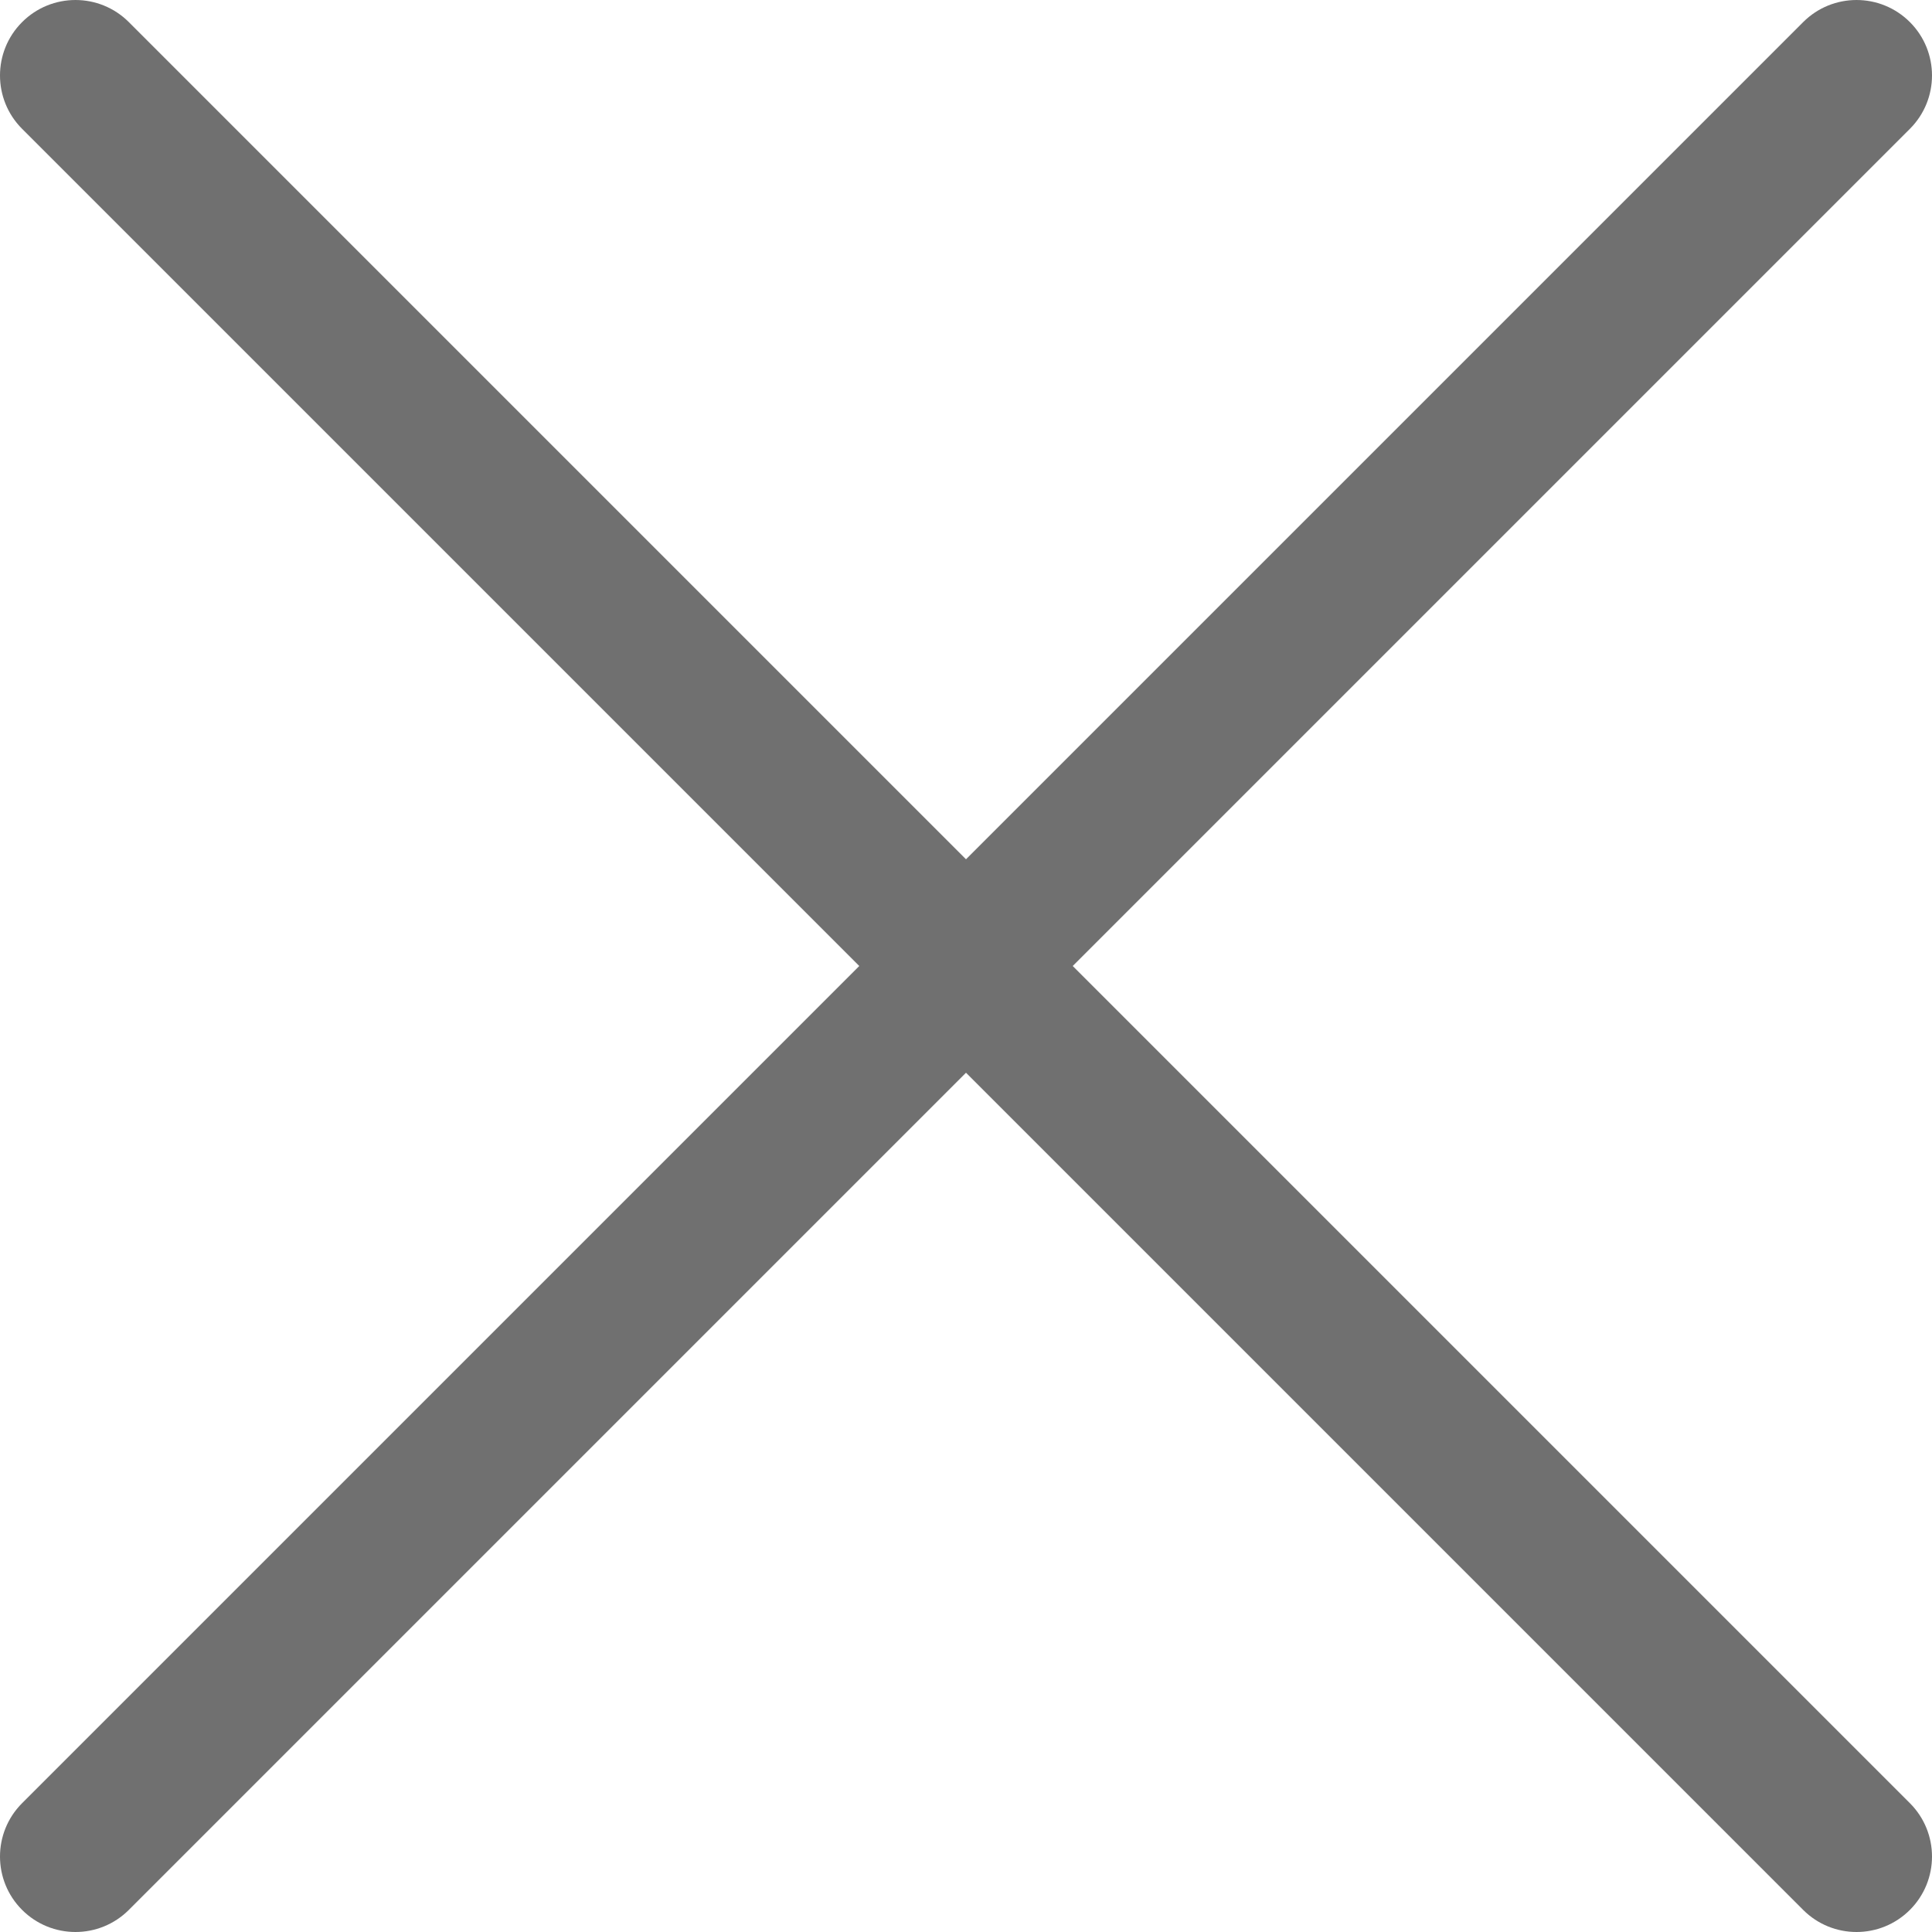
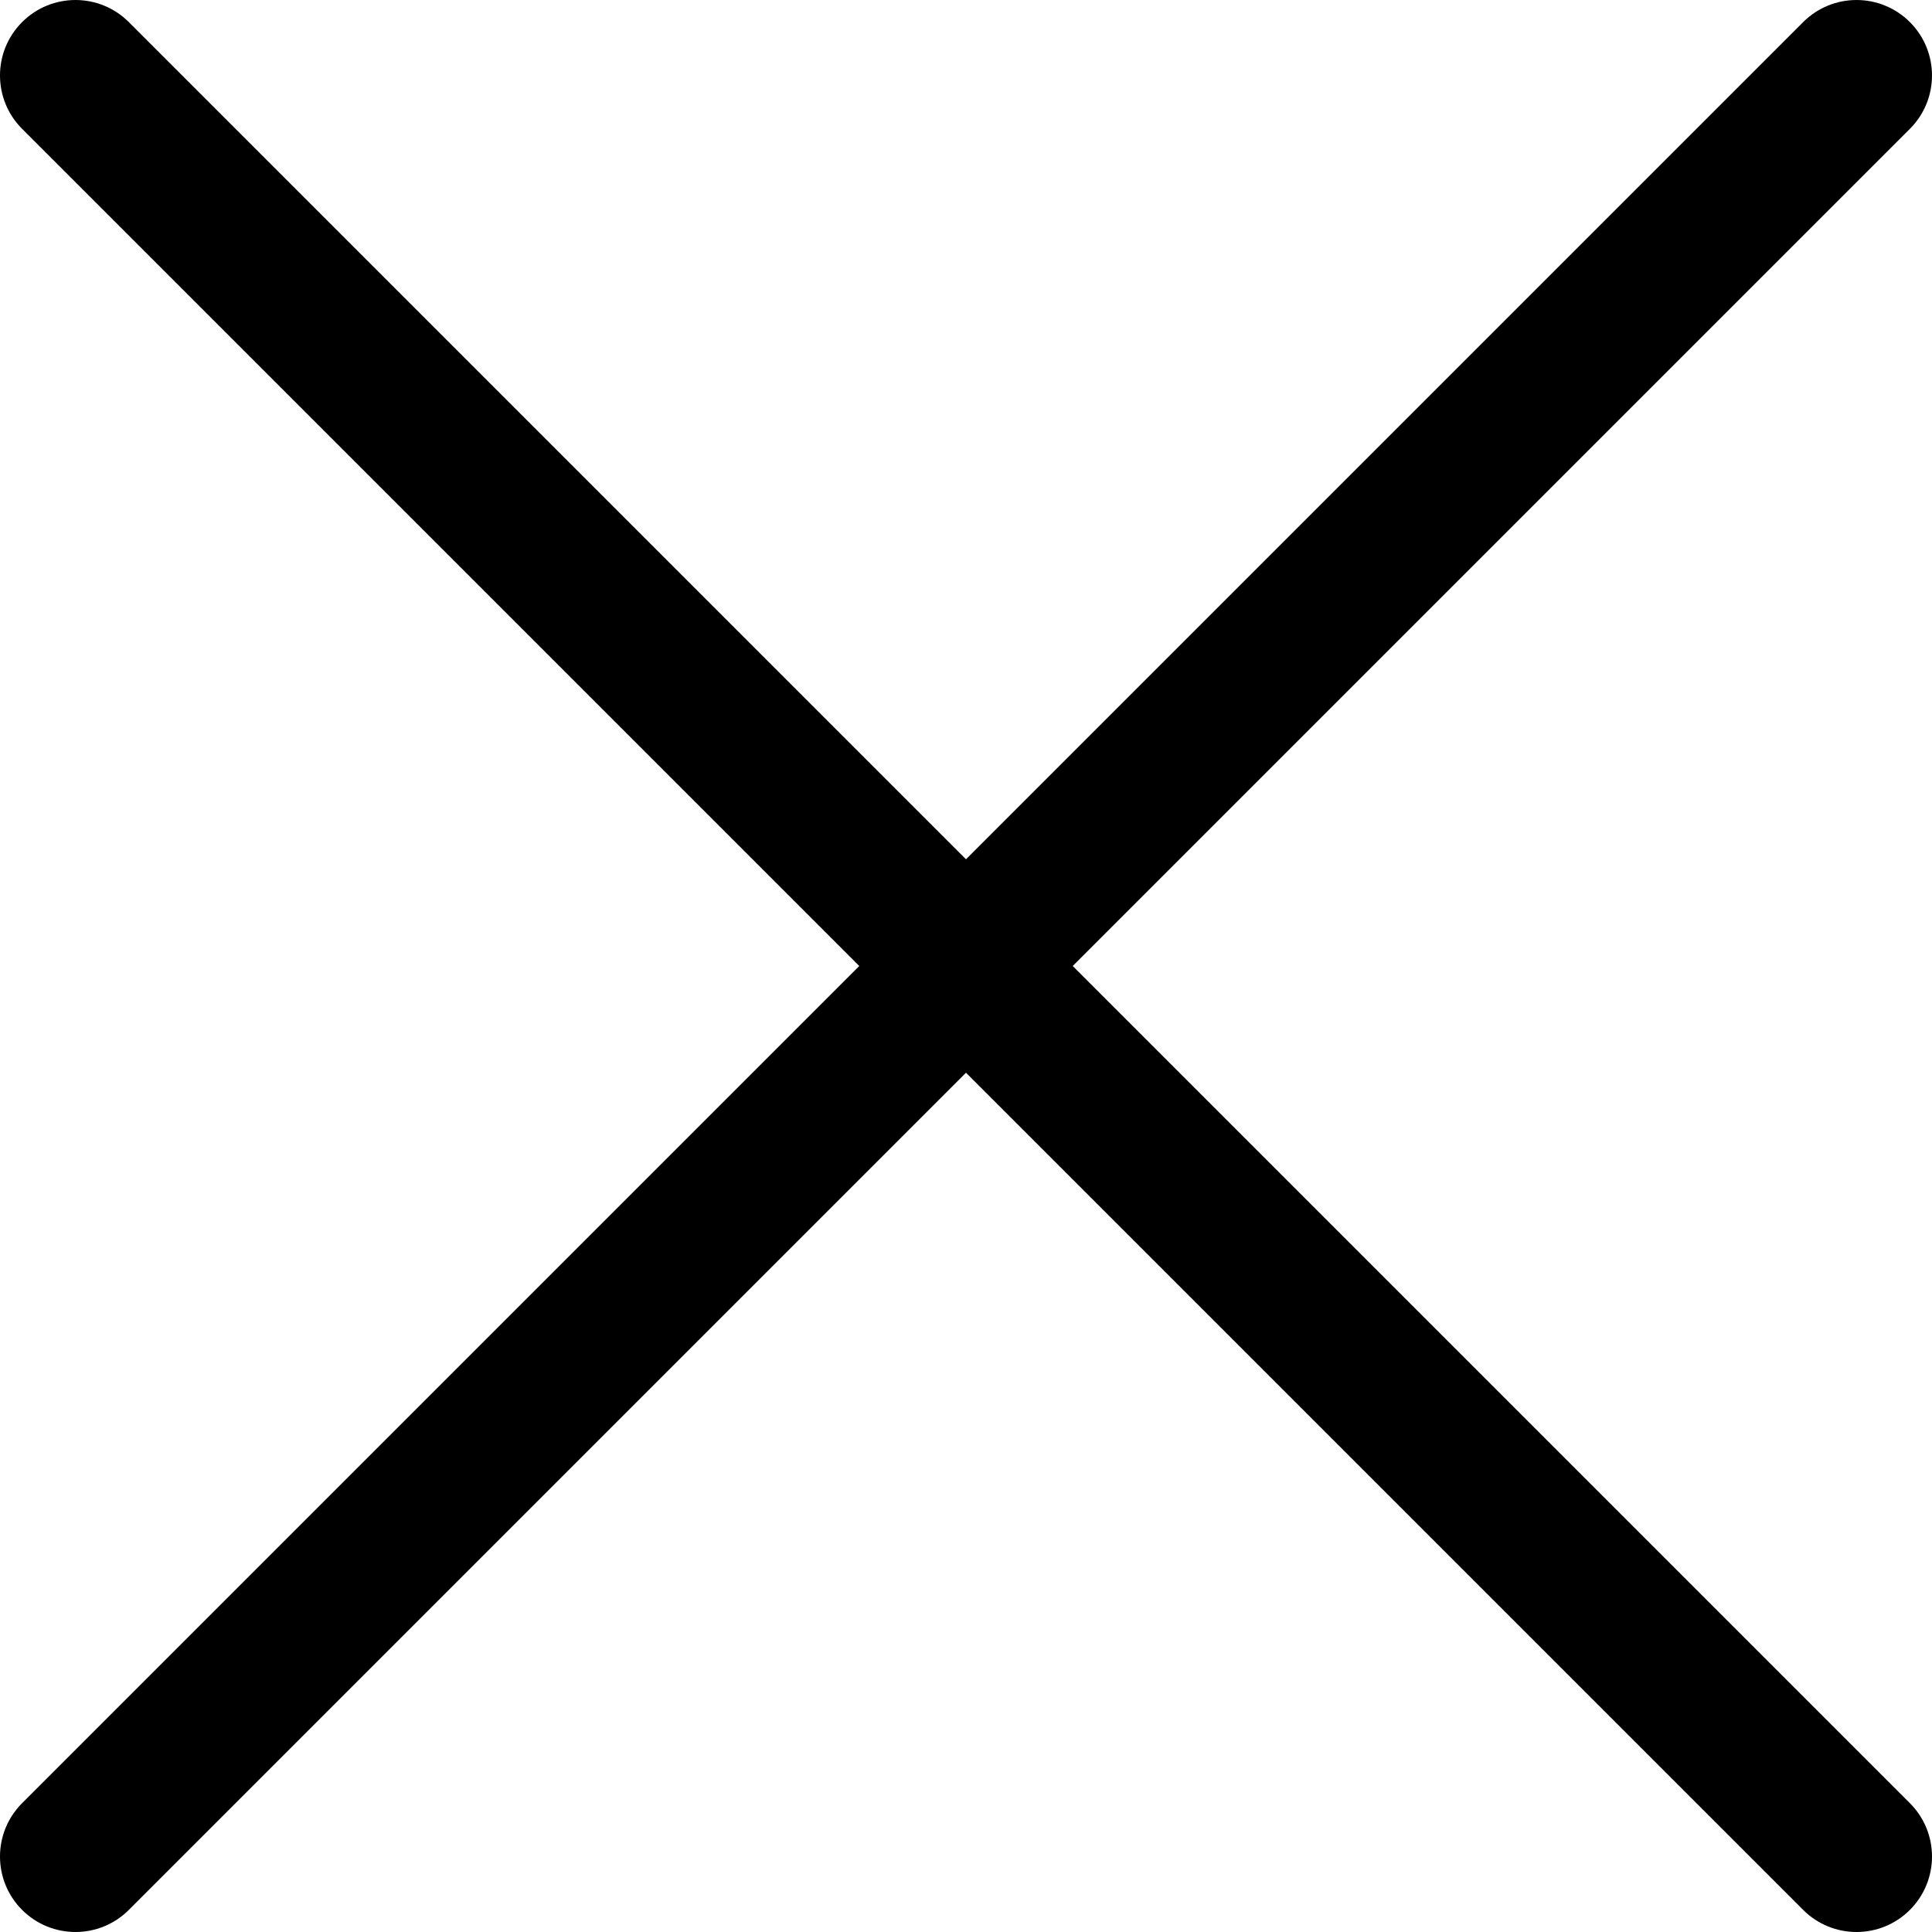
<svg xmlns="http://www.w3.org/2000/svg" version="1.1" id="Capa_1" x="0px" y="0px" viewBox="0 0 512.001 512.001" style="enable-background:new 0 0 512.001 512.001;" xml:space="preserve" width="30" height="30">
  <g>
    <g>
-       <path fill="#707070" d="M284.286,256.002L506.143,34.144c7.811-7.811,7.811-20.475,0-28.285c-7.811-7.81-20.475-7.811-28.285,0L256,227.717    L34.143,5.859c-7.811-7.811-20.475-7.811-28.285,0c-7.81,7.811-7.811,20.475,0,28.285l221.857,221.857L5.858,477.859    c-7.811,7.811-7.811,20.475,0,28.285c3.905,3.905,9.024,5.857,14.143,5.857c5.119,0,10.237-1.952,14.143-5.857L256,284.287    l221.857,221.857c3.905,3.905,9.024,5.857,14.143,5.857s10.237-1.952,14.143-5.857c7.811-7.811,7.811-20.475,0-28.285    L284.286,256.002z" />
+       <path d="M284.286,256.002L506.143,34.144c7.811-7.811,7.811-20.475,0-28.285c-7.811-7.81-20.475-7.811-28.285,0L256,227.717    L34.143,5.859c-7.811-7.811-20.475-7.811-28.285,0c-7.81,7.811-7.811,20.475,0,28.285l221.857,221.857L5.858,477.859    c-7.811,7.811-7.811,20.475,0,28.285c3.905,3.905,9.024,5.857,14.143,5.857c5.119,0,10.237-1.952,14.143-5.857L256,284.287    l221.857,221.857c3.905,3.905,9.024,5.857,14.143,5.857s10.237-1.952,14.143-5.857c7.811-7.811,7.811-20.475,0-28.285    L284.286,256.002z" />
    </g>
  </g>
</svg>
